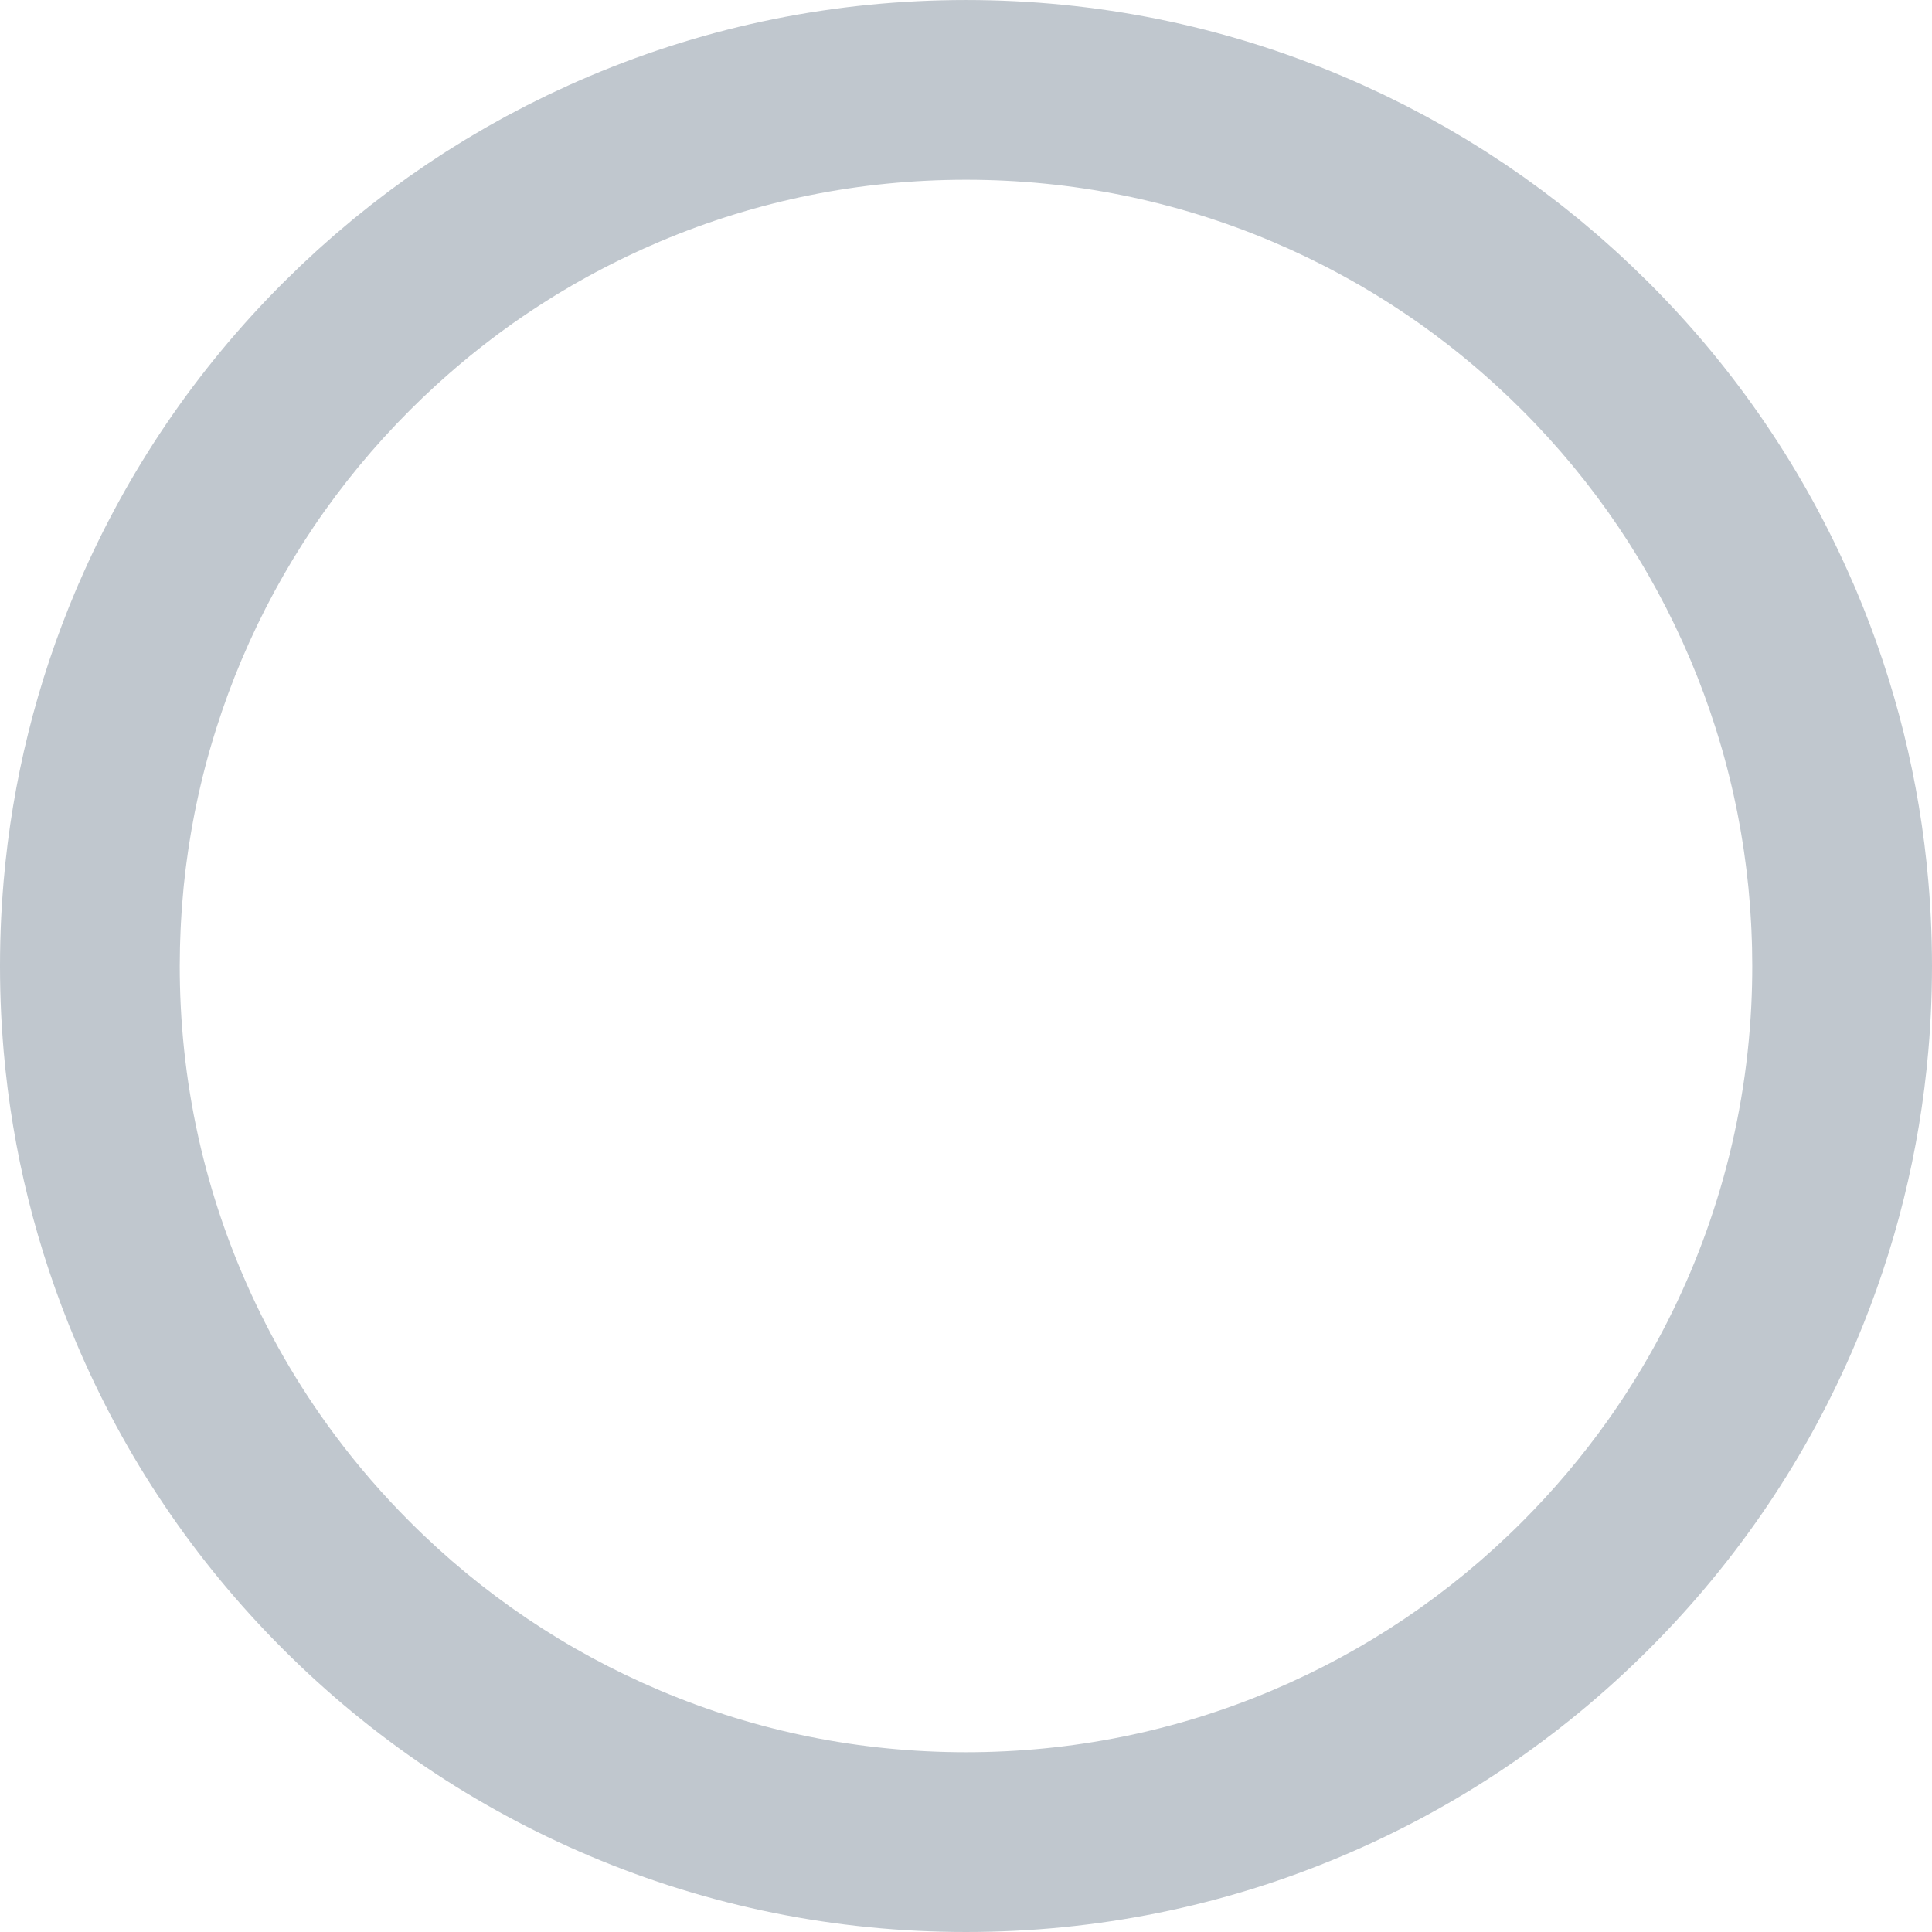
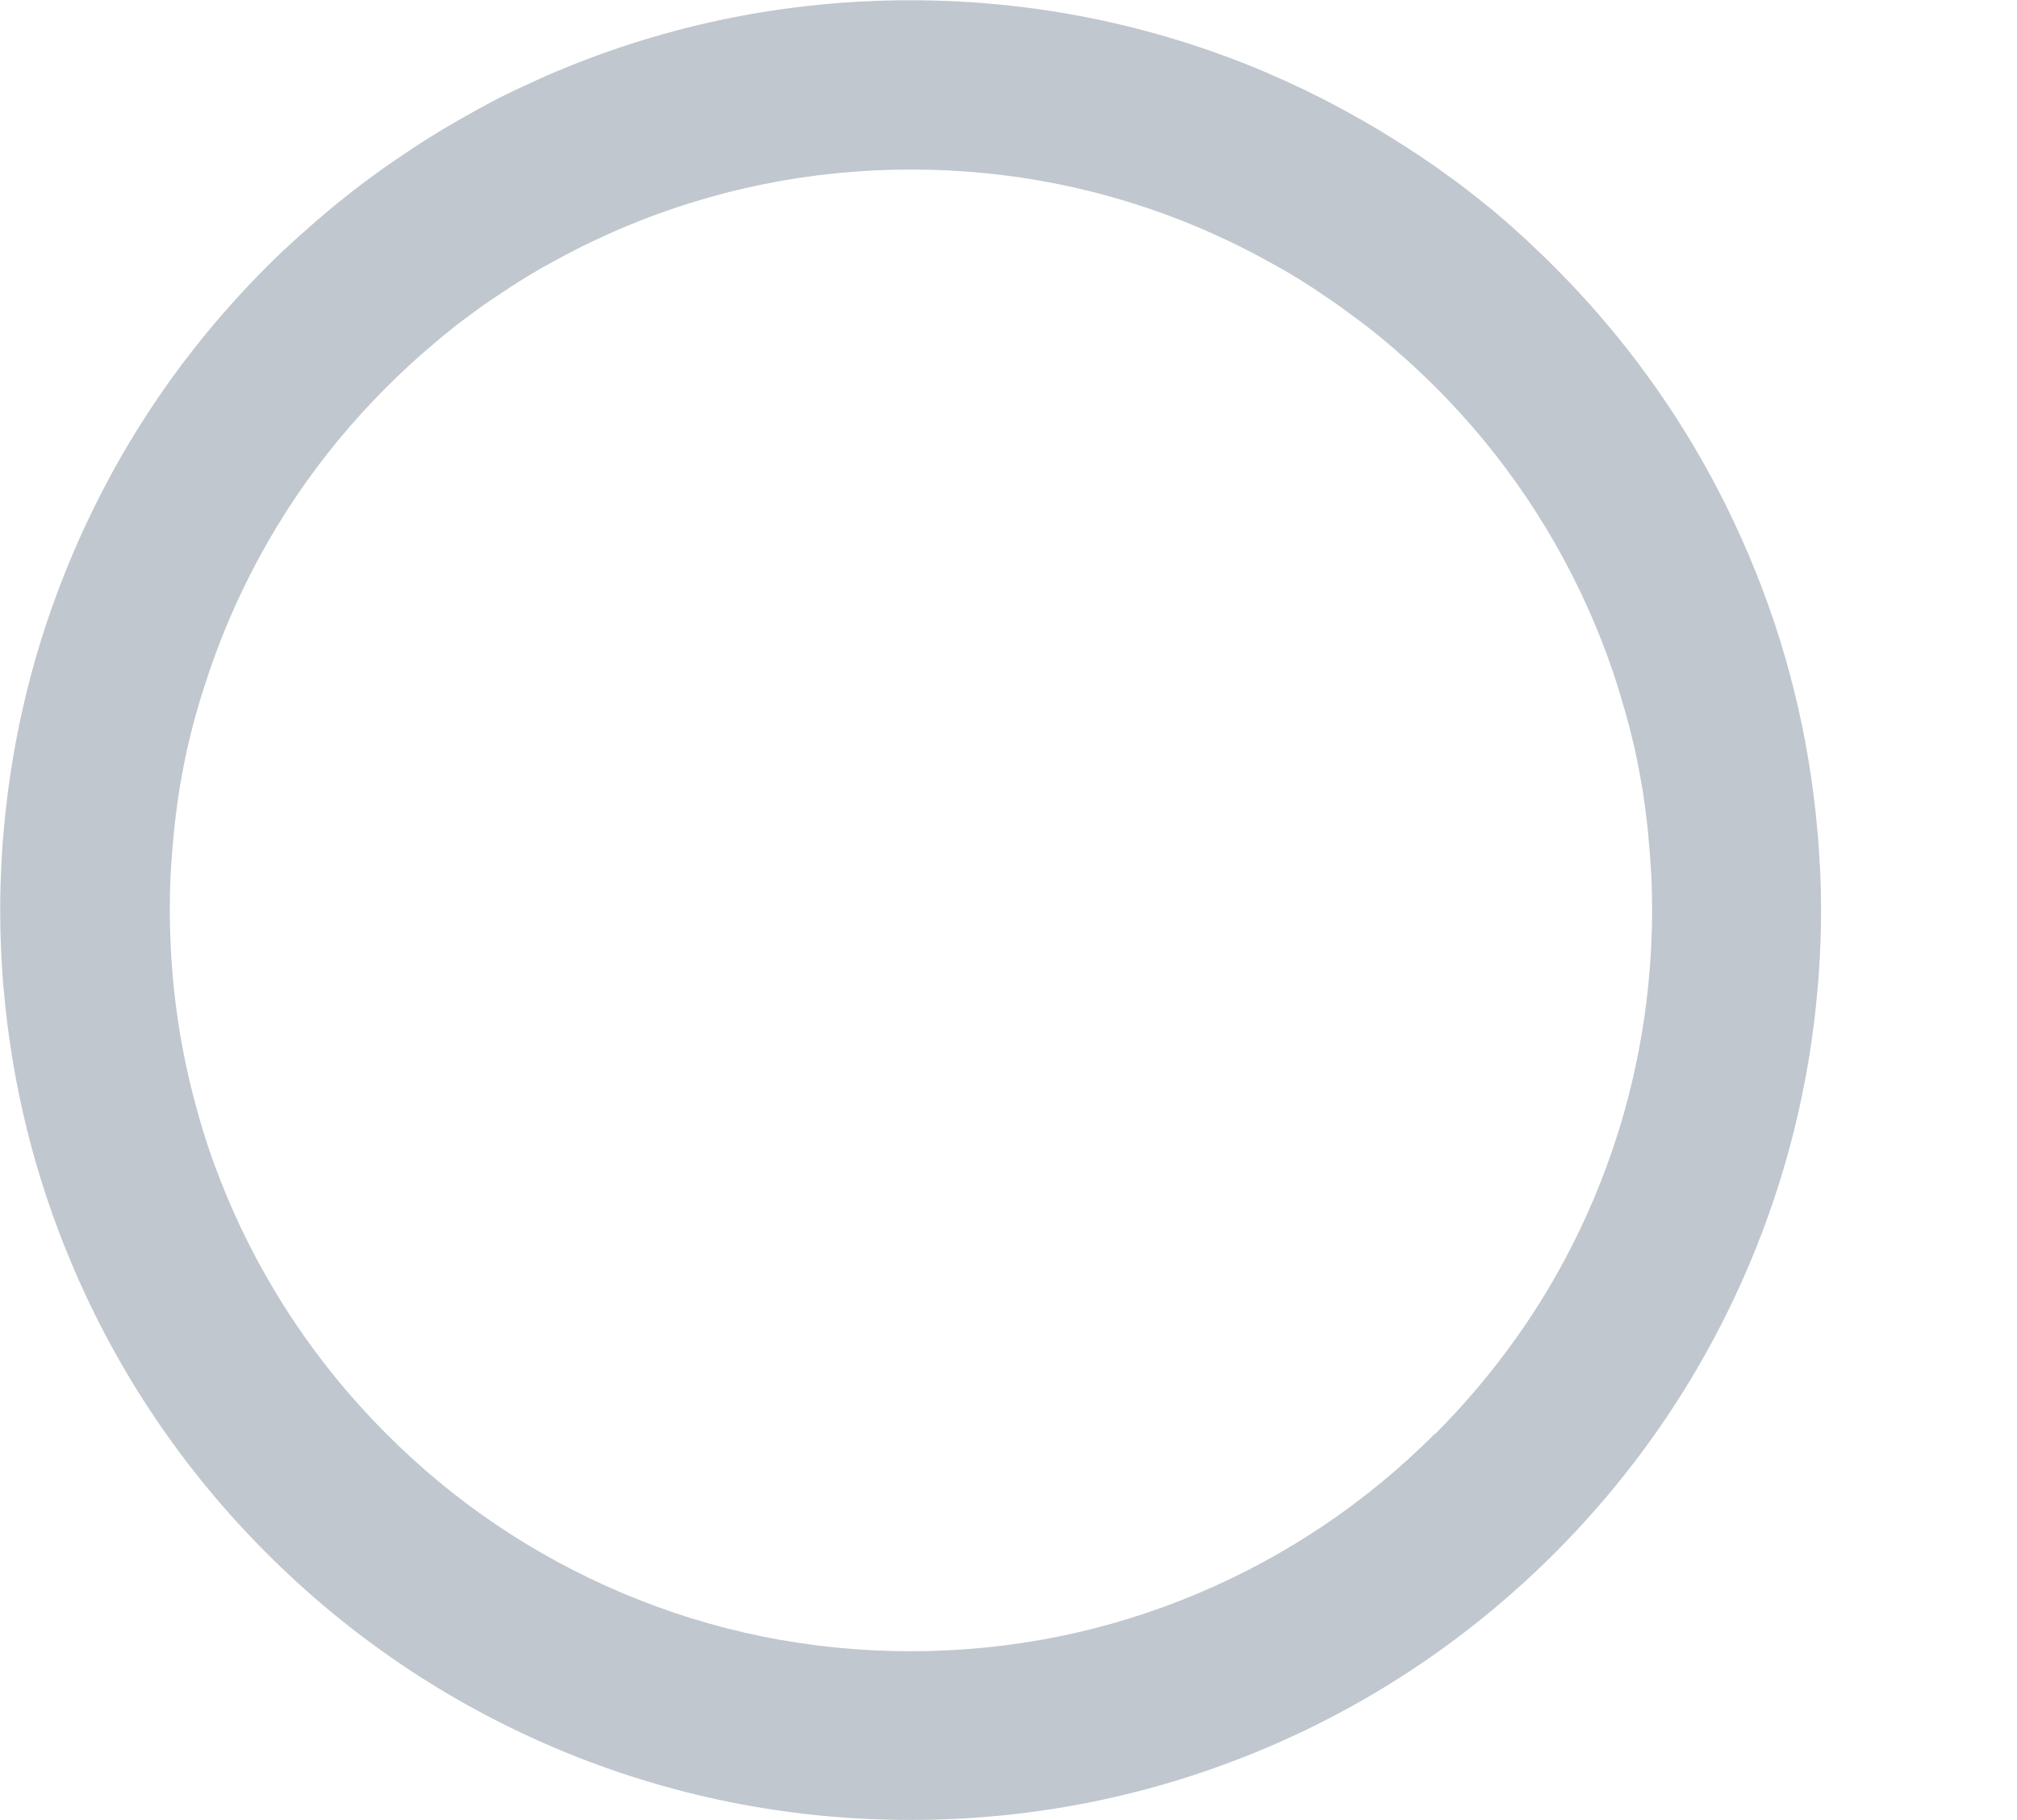
- <svg xmlns="http://www.w3.org/2000/svg" width="292.809mm" height="292.806mm" viewBox="0 0 292.809 292.806" version="1.1" id="svg41">
-   <defs id="defs38" />
-   <g id="layer1" transform="translate(205.8872,145.1636)">
-     <path d="m 24.777,85.5 c -10.947,10.947 -23.693,19.54 -37.881,25.541 -14.683,6.212 -30.286,9.359 -46.38,9.359 -16.09,0 -31.697,-3.147 -46.376,-9.359 -14.189,-6.001 -26.935,-14.594 -37.881,-25.541 -4.106,-4.106 -7.881,-8.463 -11.31,-13.056 -5.719,-7.652 -10.485,-15.956 -14.235,-24.825 -1.552,-3.672 -2.914,-7.398 -4.082,-11.176 -0.293,-0.945 -0.572,-1.894 -0.84,-2.847 -2.413,-8.558 -3.849,-17.364 -4.29,-26.345 -0.099,-1.997 -0.148,-4.001 -0.148,-6.011 0,-0.917 0.014,-1.834 0.035,-2.748 0.007,-0.289 0.018,-0.579 0.025,-0.868 0.018,-0.635 0.042,-1.27 0.07,-1.901 0.014,-0.328 0.032,-0.656 0.049,-0.981 0.032,-0.621 0.071,-1.245 0.113,-1.863 0.021,-0.303 0.039,-0.603 0.064,-0.903 0.064,-0.854 0.138,-1.704 0.222,-2.554 0.014,-0.145 0.028,-0.293 0.042,-0.437 0.081,-0.79 0.169,-1.58 0.265,-2.367 0.042,-0.335 0.088,-0.67 0.131,-1.005 0.074,-0.564 0.152,-1.125 0.233,-1.683 0.053,-0.37 0.109,-0.741 0.166,-1.111 0.085,-0.54 0.173,-1.083 0.265,-1.623 0.06,-0.356 0.116,-0.716 0.183,-1.072 0.12,-0.688 0.254,-1.379 0.388,-2.067 0.081,-0.413 0.166,-0.826 0.254,-1.238 0.127,-0.61 0.254,-1.217 0.392,-1.824 0.088,-0.392 0.18,-0.787 0.275,-1.178 0.113,-0.48 0.226,-0.956 0.346,-1.436 0.102,-0.409 0.208,-0.822 0.314,-1.231 0.12,-0.469 0.247,-0.935 0.374,-1.401 0.109,-0.402 0.219,-0.804 0.335,-1.206 0.159,-0.568 0.332,-1.132 0.501,-1.697 0.173,-0.572 0.349,-1.143 0.529,-1.711 1.104,-3.468 2.364,-6.897 3.789,-10.269 6.001,-14.189 14.594,-26.935 25.545,-37.881 1.252,-1.252 2.529,-2.473 3.828,-3.662 0.374,-0.339 0.748,-0.674 1.122,-1.009 0.303,-0.272 0.607,-0.543 0.91,-0.808 0.374,-0.328 0.751,-0.653 1.132,-0.977 0.31,-0.265 0.624,-0.533 0.938,-0.794 0.377,-0.318 0.755,-0.631 1.136,-0.942 0.325,-0.261 0.649,-0.522 0.974,-0.78 0.377,-0.303 0.758,-0.607 1.143,-0.907 0.335,-0.261 0.674,-0.519 1.012,-0.776 0.377,-0.286 0.755,-0.575 1.136,-0.861 0.36,-0.268 0.723,-0.529 1.087,-0.79 0.367,-0.268 0.73,-0.536 1.101,-0.797 0.533,-0.377 1.076,-0.748 1.616,-1.118 0.48,-0.328 0.963,-0.649 1.446,-0.97 0.445,-0.293 0.889,-0.589 1.341,-0.878 0.342,-0.222 0.688,-0.434 1.034,-0.653 0.423,-0.265 0.847,-0.533 1.274,-0.794 0.353,-0.215 0.709,-0.423 1.062,-0.635 0.43,-0.258 0.857,-0.512 1.288,-0.762 0.356,-0.205 0.713,-0.406 1.069,-0.607 0.441,-0.25 0.882,-0.494 1.323,-0.737 0.353,-0.194 0.709,-0.388 1.062,-0.579 0.459,-0.243 0.917,-0.483 1.376,-0.723 0.346,-0.18 0.691,-0.356 1.041,-0.533 0.487,-0.247 0.974,-0.487 1.464,-0.727 0.328,-0.159 0.653,-0.321 0.981,-0.48 0.547,-0.261 1.097,-0.515 1.651,-0.769 0.275,-0.127 0.55,-0.258 0.826,-0.381 0.833,-0.374 1.669,-0.741 2.512,-1.097 14.679,-6.209 30.286,-9.359 46.376,-9.359 16.094,0 31.697,3.15 46.38,9.359 0.843,0.356 1.676,0.723 2.508,1.097 0.279,0.123 0.554,0.254 0.829,0.381 0.55,0.254 1.101,0.508 1.647,0.769 0.332,0.159 0.656,0.321 0.984,0.48 0.49,0.24 0.977,0.48 1.464,0.727 0.346,0.176 0.691,0.353 1.041,0.533 0.459,0.24 0.917,0.48 1.372,0.723 0.356,0.191 0.709,0.385 1.062,0.579 0.445,0.243 0.885,0.487 1.326,0.737 0.356,0.201 0.713,0.402 1.065,0.607 0.43,0.25 0.861,0.504 1.288,0.762 0.356,0.212 0.709,0.42 1.062,0.635 0.427,0.261 0.85,0.529 1.274,0.794 0.346,0.215 0.695,0.43 1.037,0.653 0.448,0.286 0.893,0.582 1.337,0.878 0.49,0.325 0.981,0.653 1.468,0.984 0.533,0.363 1.069,0.73 1.598,1.104 0.37,0.265 0.734,0.533 1.101,0.797 0.363,0.265 0.727,0.526 1.083,0.79 0.385,0.286 0.762,0.575 1.139,0.864 0.339,0.254 0.677,0.512 1.012,0.773 0.385,0.3 0.762,0.6 1.143,0.903 0.325,0.261 0.649,0.522 0.974,0.783 0.381,0.31 0.758,0.624 1.136,0.942 0.314,0.261 0.628,0.529 0.942,0.794 0.377,0.325 0.751,0.649 1.125,0.977 0.307,0.265 0.61,0.536 0.914,0.808 0.374,0.335 0.748,0.67 1.118,1.009 1.302,1.189 2.579,2.409 3.831,3.662 10.947,10.947 19.54,23.693 25.541,37.881 1.429,3.376 2.688,6.805 3.792,10.273 0.18,0.568 0.356,1.132 0.526,1.7 0.173,0.568 0.342,1.136 0.504,1.704 0.116,0.402 0.222,0.804 0.335,1.206 0.127,0.466 0.25,0.931 0.374,1.401 0.106,0.409 0.212,0.822 0.314,1.235 0.12,0.476 0.233,0.953 0.346,1.432 0.092,0.392 0.187,0.787 0.275,1.178 0.138,0.607 0.265,1.214 0.392,1.824 0.085,0.413 0.169,0.826 0.254,1.238 0.134,0.688 0.265,1.379 0.388,2.067 0.064,0.356 0.123,0.716 0.183,1.072 0.092,0.54 0.18,1.083 0.265,1.623 0.056,0.37 0.113,0.741 0.166,1.111 0.081,0.557 0.159,1.118 0.229,1.683 0.046,0.335 0.092,0.67 0.131,1.005 0.095,0.787 0.187,1.577 0.265,2.367 0.018,0.145 0.032,0.293 0.046,0.437 0.085,0.85 0.155,1.7 0.222,2.554 0.021,0.3 0.042,0.6 0.06,0.903 0.046,0.617 0.085,1.242 0.116,1.863 0.018,0.325 0.035,0.653 0.049,0.981 0.028,0.631 0.049,1.266 0.071,1.901 0.007,0.289 0.018,0.579 0.025,0.868 0.021,0.914 0.032,1.831 0.032,2.748 0,2.011 -0.049,4.015 -0.145,6.011 C 59.063,16.73 57.483,26.015 54.823,35.018 53.56,39.286 52.067,43.488 50.318,47.619 46.945,55.599 42.747,63.124 37.773,70.13 33.906,75.577 29.567,80.709 24.777,85.5 Z M 86.738,-6.141 c -0.06,-1.224 -0.134,-2.448 -0.226,-3.669 -0.046,-0.61 -0.095,-1.217 -0.148,-1.827 -1.319,-15.215 -4.988,-30.007 -10.954,-44.115 -0.148,-0.346 -0.296,-0.688 -0.445,-1.034 -0.004,0 -0.004,0.004 -0.007,0.004 -7.352,-17.018 -17.745,-32.325 -30.917,-45.501 -0.049,-0.049 -0.102,-0.095 -0.152,-0.145 0,0 0.004,0 0.004,0 -0.215,-0.212 -0.434,-0.42 -0.646,-0.628 -0.617,-0.61 -1.235,-1.217 -1.863,-1.813 -0.219,-0.212 -0.448,-0.416 -0.67,-0.624 -0.635,-0.6 -1.274,-1.199 -1.923,-1.785 -0.219,-0.201 -0.445,-0.395 -0.667,-0.593 -0.656,-0.589 -1.309,-1.175 -1.976,-1.75 -0.222,-0.194 -0.455,-0.381 -0.681,-0.575 -0.667,-0.568 -1.333,-1.139 -2.011,-1.697 -0.226,-0.187 -0.459,-0.367 -0.688,-0.55 -0.681,-0.557 -1.362,-1.111 -2.053,-1.651 -0.233,-0.183 -0.473,-0.36 -0.706,-0.543 -0.691,-0.533 -1.383,-1.069 -2.081,-1.591 -0.25,-0.183 -0.504,-0.363 -0.751,-0.547 -0.695,-0.508 -1.386,-1.02 -2.088,-1.517 -0.261,-0.187 -0.529,-0.363 -0.794,-0.55 -0.695,-0.483 -1.386,-0.97 -2.088,-1.443 -0.289,-0.194 -0.582,-0.381 -0.875,-0.572 -0.681,-0.455 -1.365,-0.907 -2.053,-1.348 -0.321,-0.205 -0.649,-0.402 -0.97,-0.607 -0.667,-0.416 -1.333,-0.84 -2.007,-1.245 -0.353,-0.215 -0.713,-0.42 -1.069,-0.631 -0.649,-0.385 -1.298,-0.773 -1.951,-1.15 -0.399,-0.226 -0.804,-0.445 -1.206,-0.67 -0.617,-0.346 -1.235,-0.699 -1.863,-1.037 -0.459,-0.25 -0.928,-0.487 -1.39,-0.73 -0.572,-0.303 -1.143,-0.61 -1.722,-0.907 -0.54,-0.275 -1.09,-0.54 -1.633,-0.811 -0.508,-0.25 -1.012,-0.504 -1.52,-0.751 -0.674,-0.325 -1.355,-0.635 -2.032,-0.945 -0.392,-0.18 -0.776,-0.367 -1.168,-0.543 -1.072,-0.487 -2.152,-0.96 -3.242,-1.418 -18.059,-7.638 -37.232,-11.511 -56.991,-11.511 -19.756,0 -38.933,3.873 -56.991,11.511 -1.087,0.459 -2.166,0.931 -3.242,1.418 -0.399,0.18 -0.794,0.37 -1.189,0.554 -0.67,0.31 -1.344,0.614 -2.007,0.935 -0.526,0.25 -1.041,0.515 -1.563,0.773 -0.529,0.265 -1.065,0.522 -1.595,0.79 -0.582,0.3 -1.157,0.607 -1.732,0.914 -0.459,0.24 -0.921,0.476 -1.379,0.723 -0.628,0.342 -1.252,0.695 -1.877,1.044 -0.395,0.222 -0.794,0.437 -1.189,0.663 -0.656,0.377 -1.305,0.769 -1.958,1.154 -0.353,0.212 -0.713,0.413 -1.062,0.628 -0.674,0.406 -1.341,0.829 -2.007,1.245 -0.321,0.205 -0.649,0.402 -0.97,0.607 -0.695,0.441 -1.379,0.9 -2.067,1.355 -0.286,0.191 -0.575,0.374 -0.861,0.564 -0.702,0.473 -1.397,0.96 -2.092,1.446 -0.265,0.183 -0.529,0.363 -0.794,0.547 -0.702,0.501 -1.401,1.012 -2.095,1.524 -0.243,0.18 -0.494,0.356 -0.741,0.54 -0.699,0.522 -1.393,1.058 -2.085,1.595 -0.233,0.18 -0.469,0.356 -0.702,0.54 -0.695,0.543 -1.379,1.101 -2.064,1.655 -0.226,0.183 -0.455,0.363 -0.677,0.547 -0.681,0.561 -1.351,1.132 -2.021,1.707 -0.226,0.191 -0.452,0.374 -0.67,0.564 -0.67,0.579 -1.326,1.168 -1.986,1.757 -0.219,0.198 -0.441,0.388 -0.66,0.586 -0.649,0.589 -1.288,1.192 -1.93,1.792 -0.219,0.208 -0.445,0.409 -0.663,0.617 -0.628,0.6 -1.249,1.21 -1.866,1.82 -0.212,0.208 -0.427,0.409 -0.639,0.621 0,0 0,0 0,0 -0.049,0.049 -0.099,0.095 -0.148,0.145 -13.173,13.176 -23.566,28.483 -30.917,45.501 -0.004,0 -0.004,-0.004 -0.007,-0.004 -0.148,0.346 -0.3,0.688 -0.445,1.034 -5.969,14.108 -9.638,28.9 -10.957,44.115 -0.053,0.61 -0.099,1.217 -0.145,1.827 -0.092,1.221 -0.166,2.445 -0.229,3.669 -0.12,2.452 -0.18,4.911 -0.18,7.38 0,2.469 0.06,4.932 0.18,7.38 0.064,1.228 0.138,2.448 0.229,3.669 0.046,0.61 0.092,1.221 0.145,1.827 1.319,15.219 4.988,30.007 10.957,44.115 7.373,17.434 17.928,33.091 31.369,46.531 13.441,13.441 29.097,23.996 46.531,31.373 18.059,7.638 37.236,11.508 56.991,11.508 19.759,0 38.933,-3.87 56.991,-11.508 C 14.945,128.758 30.597,118.203 44.042,104.762 57.483,91.321 68.034,75.665 75.411,58.23 81.376,44.123 85.045,29.334 86.365,14.116 c 0.053,-0.607 0.102,-1.217 0.148,-1.827 0.092,-1.221 0.166,-2.441 0.226,-3.669 0.12,-2.448 0.183,-4.911 0.183,-7.38 0,-2.469 -0.064,-4.928 -0.183,-7.38" style="fill:#c0c7ce;fill-opacity:1;fill-rule:nonzero;stroke:none;stroke-width:0.035" id="path22" />
+ <svg xmlns="http://www.w3.org/2000/svg" viewBox="0 0 10.21 9.21">
+   <g transform="translate(205.8884,145.1642)">
+     <path d="m -198.627,-137.904 c -0.345,0.345 -0.746,0.615 -1.192,0.804 -0.462,0.196 -0.953,0.295 -1.46,0.295 -0.506,0 -0.998,-0.099 -1.46,-0.295 -0.447,-0.189 -0.848,-0.459 -1.192,-0.804 -0.129,-0.129 -0.248,-0.266 -0.356,-0.411 -0.18,-0.241 -0.33,-0.502 -0.448,-0.781 -0.049,-0.116 -0.092,-0.233 -0.128,-0.352 -0.009,-0.03 -0.018,-0.06 -0.026,-0.09 -0.076,-0.269 -0.121,-0.546 -0.135,-0.829 -0.003,-0.063 -0.005,-0.126 -0.005,-0.189 0,-0.029 4.4e-4,-0.058 9.9e-4,-0.086 2.2e-4,-0.009 5.6e-4,-0.018 7.8e-4,-0.027 5.6e-4,-0.02 10e-4,-0.04 0.002,-0.06 4.4e-4,-0.01 0.001,-0.021 0.002,-0.031 0.001,-0.019 0.002,-0.039 0.004,-0.059 6.7e-4,-0.01 9.9e-4,-0.019 0.002,-0.028 0.002,-0.027 0.004,-0.054 0.007,-0.08 4.5e-4,-0.005 8.9e-4,-0.009 10e-4,-0.014 0.003,-0.025 0.005,-0.05 0.008,-0.074 9.9e-4,-0.011 0.003,-0.021 0.004,-0.032 0.002,-0.018 0.005,-0.035 0.007,-0.053 0.002,-0.012 0.003,-0.023 0.005,-0.035 0.003,-0.017 0.005,-0.034 0.008,-0.051 0.002,-0.011 0.004,-0.022 0.006,-0.034 0.004,-0.022 0.008,-0.043 0.012,-0.065 0.003,-0.013 0.005,-0.026 0.008,-0.039 0.004,-0.019 0.008,-0.038 0.012,-0.057 0.003,-0.012 0.006,-0.025 0.009,-0.037 0.004,-0.015 0.007,-0.03 0.011,-0.045 0.003,-0.013 0.007,-0.026 0.01,-0.039 0.004,-0.015 0.008,-0.029 0.012,-0.044 0.003,-0.013 0.007,-0.025 0.011,-0.038 0.005,-0.018 0.01,-0.036 0.016,-0.053 0.005,-0.018 0.011,-0.036 0.017,-0.054 0.035,-0.109 0.074,-0.217 0.119,-0.323 0.189,-0.447 0.459,-0.848 0.804,-1.192 0.039,-0.039 0.08,-0.078 0.12,-0.115 0.012,-0.011 0.024,-0.021 0.035,-0.032 0.01,-0.009 0.019,-0.017 0.029,-0.025 0.012,-0.01 0.024,-0.021 0.036,-0.031 0.01,-0.008 0.02,-0.017 0.029,-0.025 0.012,-0.01 0.024,-0.02 0.036,-0.03 0.01,-0.008 0.02,-0.016 0.031,-0.025 0.012,-0.01 0.024,-0.019 0.036,-0.029 0.011,-0.008 0.021,-0.016 0.032,-0.024 0.012,-0.009 0.024,-0.018 0.036,-0.027 0.011,-0.008 0.023,-0.017 0.034,-0.025 0.011,-0.008 0.023,-0.017 0.035,-0.025 0.017,-0.012 0.034,-0.024 0.051,-0.035 0.015,-0.01 0.03,-0.02 0.045,-0.03 0.014,-0.009 0.028,-0.018 0.042,-0.028 0.011,-0.007 0.022,-0.014 0.033,-0.021 0.013,-0.008 0.027,-0.017 0.04,-0.025 0.011,-0.007 0.022,-0.013 0.033,-0.02 0.014,-0.008 0.027,-0.016 0.041,-0.024 0.011,-0.006 0.022,-0.013 0.034,-0.019 0.014,-0.008 0.028,-0.015 0.042,-0.023 0.011,-0.006 0.022,-0.012 0.033,-0.018 0.014,-0.008 0.029,-0.015 0.043,-0.023 0.011,-0.006 0.022,-0.011 0.033,-0.017 0.015,-0.008 0.031,-0.015 0.046,-0.023 0.01,-0.005 0.021,-0.01 0.031,-0.015 0.017,-0.008 0.035,-0.016 0.052,-0.024 0.009,-0.004 0.017,-0.008 0.026,-0.012 0.026,-0.012 0.052,-0.023 0.079,-0.035 0.462,-0.195 0.953,-0.295 1.46,-0.295 0.507,0 0.998,0.099 1.46,0.295 0.026,0.011 0.053,0.023 0.079,0.035 0.009,0.004 0.017,0.008 0.026,0.012 0.017,0.008 0.035,0.016 0.052,0.024 0.01,0.005 0.021,0.01 0.031,0.015 0.015,0.008 0.031,0.015 0.046,0.023 0.011,0.006 0.022,0.011 0.033,0.017 0.014,0.008 0.029,0.015 0.043,0.023 0.011,0.006 0.022,0.012 0.033,0.018 0.014,0.008 0.028,0.015 0.042,0.023 0.011,0.006 0.022,0.013 0.034,0.019 0.014,0.008 0.027,0.016 0.041,0.024 0.011,0.007 0.022,0.013 0.033,0.02 0.013,0.008 0.027,0.017 0.04,0.025 0.011,0.007 0.022,0.014 0.033,0.021 0.014,0.009 0.028,0.018 0.042,0.028 0.015,0.01 0.031,0.021 0.046,0.031 0.017,0.011 0.034,0.023 0.05,0.035 0.012,0.008 0.023,0.017 0.035,0.025 0.011,0.008 0.023,0.017 0.034,0.025 0.012,0.009 0.024,0.018 0.036,0.027 0.011,0.008 0.021,0.016 0.032,0.024 0.012,0.009 0.024,0.019 0.036,0.028 0.01,0.008 0.02,0.016 0.031,0.025 0.012,0.01 0.024,0.02 0.036,0.03 0.01,0.008 0.02,0.017 0.03,0.025 0.012,0.01 0.024,0.02 0.035,0.031 0.01,0.008 0.019,0.017 0.029,0.025 0.012,0.011 0.024,0.021 0.035,0.032 0.041,0.037 0.081,0.076 0.121,0.115 0.345,0.345 0.615,0.746 0.804,1.192 0.045,0.106 0.085,0.214 0.119,0.323 0.006,0.018 0.011,0.036 0.016,0.053 0.005,0.018 0.011,0.036 0.016,0.054 0.004,0.013 0.007,0.025 0.011,0.038 0.004,0.015 0.008,0.029 0.012,0.044 0.003,0.013 0.007,0.026 0.01,0.039 0.004,0.015 0.007,0.03 0.011,0.045 0.003,0.012 0.006,0.025 0.009,0.037 0.004,0.019 0.008,0.038 0.012,0.057 0.003,0.013 0.005,0.026 0.008,0.039 0.004,0.022 0.008,0.043 0.012,0.065 0.002,0.011 0.004,0.022 0.006,0.034 0.003,0.017 0.006,0.034 0.008,0.051 0.002,0.012 0.004,0.023 0.005,0.035 0.003,0.018 0.005,0.035 0.007,0.053 0.001,0.011 0.003,0.021 0.004,0.032 0.003,0.025 0.006,0.05 0.008,0.074 5.6e-4,0.005 0.001,0.009 0.001,0.014 0.003,0.027 0.005,0.053 0.007,0.08 6.6e-4,0.009 9.9e-4,0.019 0.002,0.028 0.001,0.019 0.003,0.039 0.004,0.059 5.6e-4,0.01 0.001,0.021 0.002,0.031 8.9e-4,0.02 0.002,0.04 0.002,0.06 2.2e-4,0.009 5.5e-4,0.018 7.7e-4,0.027 6.6e-4,0.029 9.9e-4,0.058 9.9e-4,0.086 0,0.063 -0.002,0.126 -0.005,0.189 -0.015,0.298 -0.065,0.591 -0.148,0.874 -0.04,0.134 -0.087,0.267 -0.142,0.397 -0.106,0.251 -0.238,0.488 -0.395,0.708 -0.122,0.171 -0.258,0.333 -0.409,0.484 z m 1.95,-2.884 c -0.002,-0.038 -0.004,-0.077 -0.007,-0.115 -9.9e-4,-0.019 -0.003,-0.038 -0.005,-0.058 -0.042,-0.479 -0.157,-0.944 -0.345,-1.388 -0.005,-0.011 -0.009,-0.022 -0.014,-0.033 -1.1e-4,0 -1.1e-4,1.1e-4 -2.2e-4,1.1e-4 -0.231,-0.536 -0.558,-1.017 -0.973,-1.432 -0.002,-0.002 -0.003,-0.003 -0.005,-0.005 0,0 1.1e-4,0 1.1e-4,0 -0.007,-0.007 -0.014,-0.013 -0.02,-0.02 -0.019,-0.019 -0.039,-0.038 -0.059,-0.057 -0.007,-0.007 -0.014,-0.013 -0.021,-0.02 -0.02,-0.019 -0.04,-0.038 -0.06,-0.056 -0.007,-0.006 -0.014,-0.012 -0.021,-0.019 -0.021,-0.019 -0.041,-0.037 -0.062,-0.055 -0.007,-0.006 -0.014,-0.012 -0.021,-0.018 -0.021,-0.018 -0.042,-0.036 -0.063,-0.053 -0.007,-0.006 -0.015,-0.011 -0.022,-0.017 -0.021,-0.018 -0.043,-0.035 -0.065,-0.052 -0.007,-0.006 -0.015,-0.011 -0.022,-0.017 -0.022,-0.017 -0.043,-0.034 -0.066,-0.05 -0.008,-0.006 -0.016,-0.011 -0.024,-0.017 -0.022,-0.016 -0.044,-0.032 -0.066,-0.048 -0.008,-0.006 -0.017,-0.011 -0.025,-0.017 -0.022,-0.015 -0.044,-0.03 -0.066,-0.045 -0.009,-0.006 -0.018,-0.012 -0.028,-0.018 -0.021,-0.014 -0.043,-0.029 -0.065,-0.042 -0.01,-0.006 -0.02,-0.013 -0.03,-0.019 -0.021,-0.013 -0.042,-0.026 -0.063,-0.039 -0.011,-0.007 -0.022,-0.013 -0.034,-0.02 -0.02,-0.012 -0.041,-0.024 -0.061,-0.036 -0.013,-0.007 -0.025,-0.014 -0.038,-0.021 -0.019,-0.011 -0.039,-0.022 -0.059,-0.033 -0.014,-0.008 -0.029,-0.015 -0.044,-0.023 -0.018,-0.01 -0.036,-0.019 -0.054,-0.029 -0.017,-0.009 -0.034,-0.017 -0.051,-0.025 -0.016,-0.008 -0.032,-0.016 -0.048,-0.024 -0.021,-0.01 -0.043,-0.02 -0.064,-0.03 -0.012,-0.006 -0.024,-0.011 -0.037,-0.017 -0.034,-0.015 -0.068,-0.03 -0.102,-0.045 -0.568,-0.24 -1.172,-0.362 -1.794,-0.362 -0.622,0 -1.225,0.122 -1.794,0.362 -0.034,0.014 -0.068,0.029 -0.102,0.045 -0.013,0.006 -0.025,0.012 -0.037,0.017 -0.021,0.01 -0.042,0.019 -0.063,0.029 -0.016,0.008 -0.033,0.016 -0.049,0.024 -0.017,0.008 -0.034,0.016 -0.05,0.025 -0.018,0.009 -0.036,0.019 -0.054,0.029 -0.014,0.008 -0.029,0.015 -0.043,0.023 -0.02,0.011 -0.039,0.022 -0.059,0.033 -0.012,0.007 -0.025,0.014 -0.037,0.021 -0.021,0.012 -0.041,0.024 -0.062,0.036 -0.011,0.007 -0.022,0.013 -0.033,0.02 -0.021,0.013 -0.042,0.026 -0.063,0.039 -0.01,0.006 -0.02,0.013 -0.03,0.019 -0.022,0.014 -0.043,0.028 -0.065,0.043 -0.009,0.006 -0.018,0.012 -0.027,0.018 -0.022,0.015 -0.044,0.03 -0.066,0.045 -0.008,0.006 -0.017,0.011 -0.025,0.017 -0.022,0.016 -0.044,0.032 -0.066,0.048 -0.008,0.006 -0.016,0.011 -0.023,0.017 -0.022,0.016 -0.044,0.033 -0.066,0.05 -0.007,0.006 -0.015,0.011 -0.022,0.017 -0.022,0.017 -0.043,0.035 -0.065,0.052 -0.007,0.006 -0.014,0.011 -0.021,0.017 -0.021,0.018 -0.043,0.036 -0.064,0.054 -0.007,0.006 -0.014,0.012 -0.021,0.018 -0.021,0.018 -0.042,0.037 -0.062,0.055 -0.007,0.006 -0.014,0.012 -0.021,0.018 -0.02,0.018 -0.041,0.037 -0.061,0.056 -0.007,0.007 -0.014,0.013 -0.021,0.019 -0.02,0.019 -0.039,0.038 -0.059,0.057 -0.007,0.007 -0.013,0.013 -0.02,0.02 0,0 0,0 0,0 -0.002,0.002 -0.003,0.003 -0.005,0.005 -0.415,0.415 -0.742,0.896 -0.973,1.432 -1.3e-4,0 -1.3e-4,-1.1e-4 -2.2e-4,-1.1e-4 -0.005,0.011 -0.009,0.022 -0.014,0.033 -0.188,0.444 -0.303,0.91 -0.345,1.388 -0.002,0.019 -0.003,0.038 -0.005,0.058 -0.003,0.038 -0.005,0.077 -0.007,0.115 -0.004,0.077 -0.006,0.155 -0.006,0.232 0,0.078 0.002,0.155 0.006,0.232 0.002,0.039 0.004,0.077 0.007,0.115 0.001,0.019 0.003,0.038 0.005,0.058 0.042,0.479 0.157,0.944 0.345,1.388 0.232,0.549 0.564,1.041 0.987,1.464 0.423,0.423 0.916,0.755 1.464,0.987 0.568,0.24 1.172,0.362 1.794,0.362 0.622,0 1.225,-0.122 1.794,-0.362 0.549,-0.232 1.041,-0.564 1.465,-0.987 0.423,-0.423 0.755,-0.916 0.987,-1.464 0.188,-0.444 0.303,-0.909 0.345,-1.388 0.002,-0.019 0.003,-0.038 0.005,-0.058 0.003,-0.038 0.005,-0.077 0.007,-0.115 0.004,-0.077 0.006,-0.155 0.006,-0.232 0,-0.078 -0.002,-0.155 -0.006,-0.232" style="fill:#c0c7ce;fill-opacity:1;fill-rule:nonzero;stroke:none;stroke-width:0.001" id="path22" />
  </g>
</svg>
